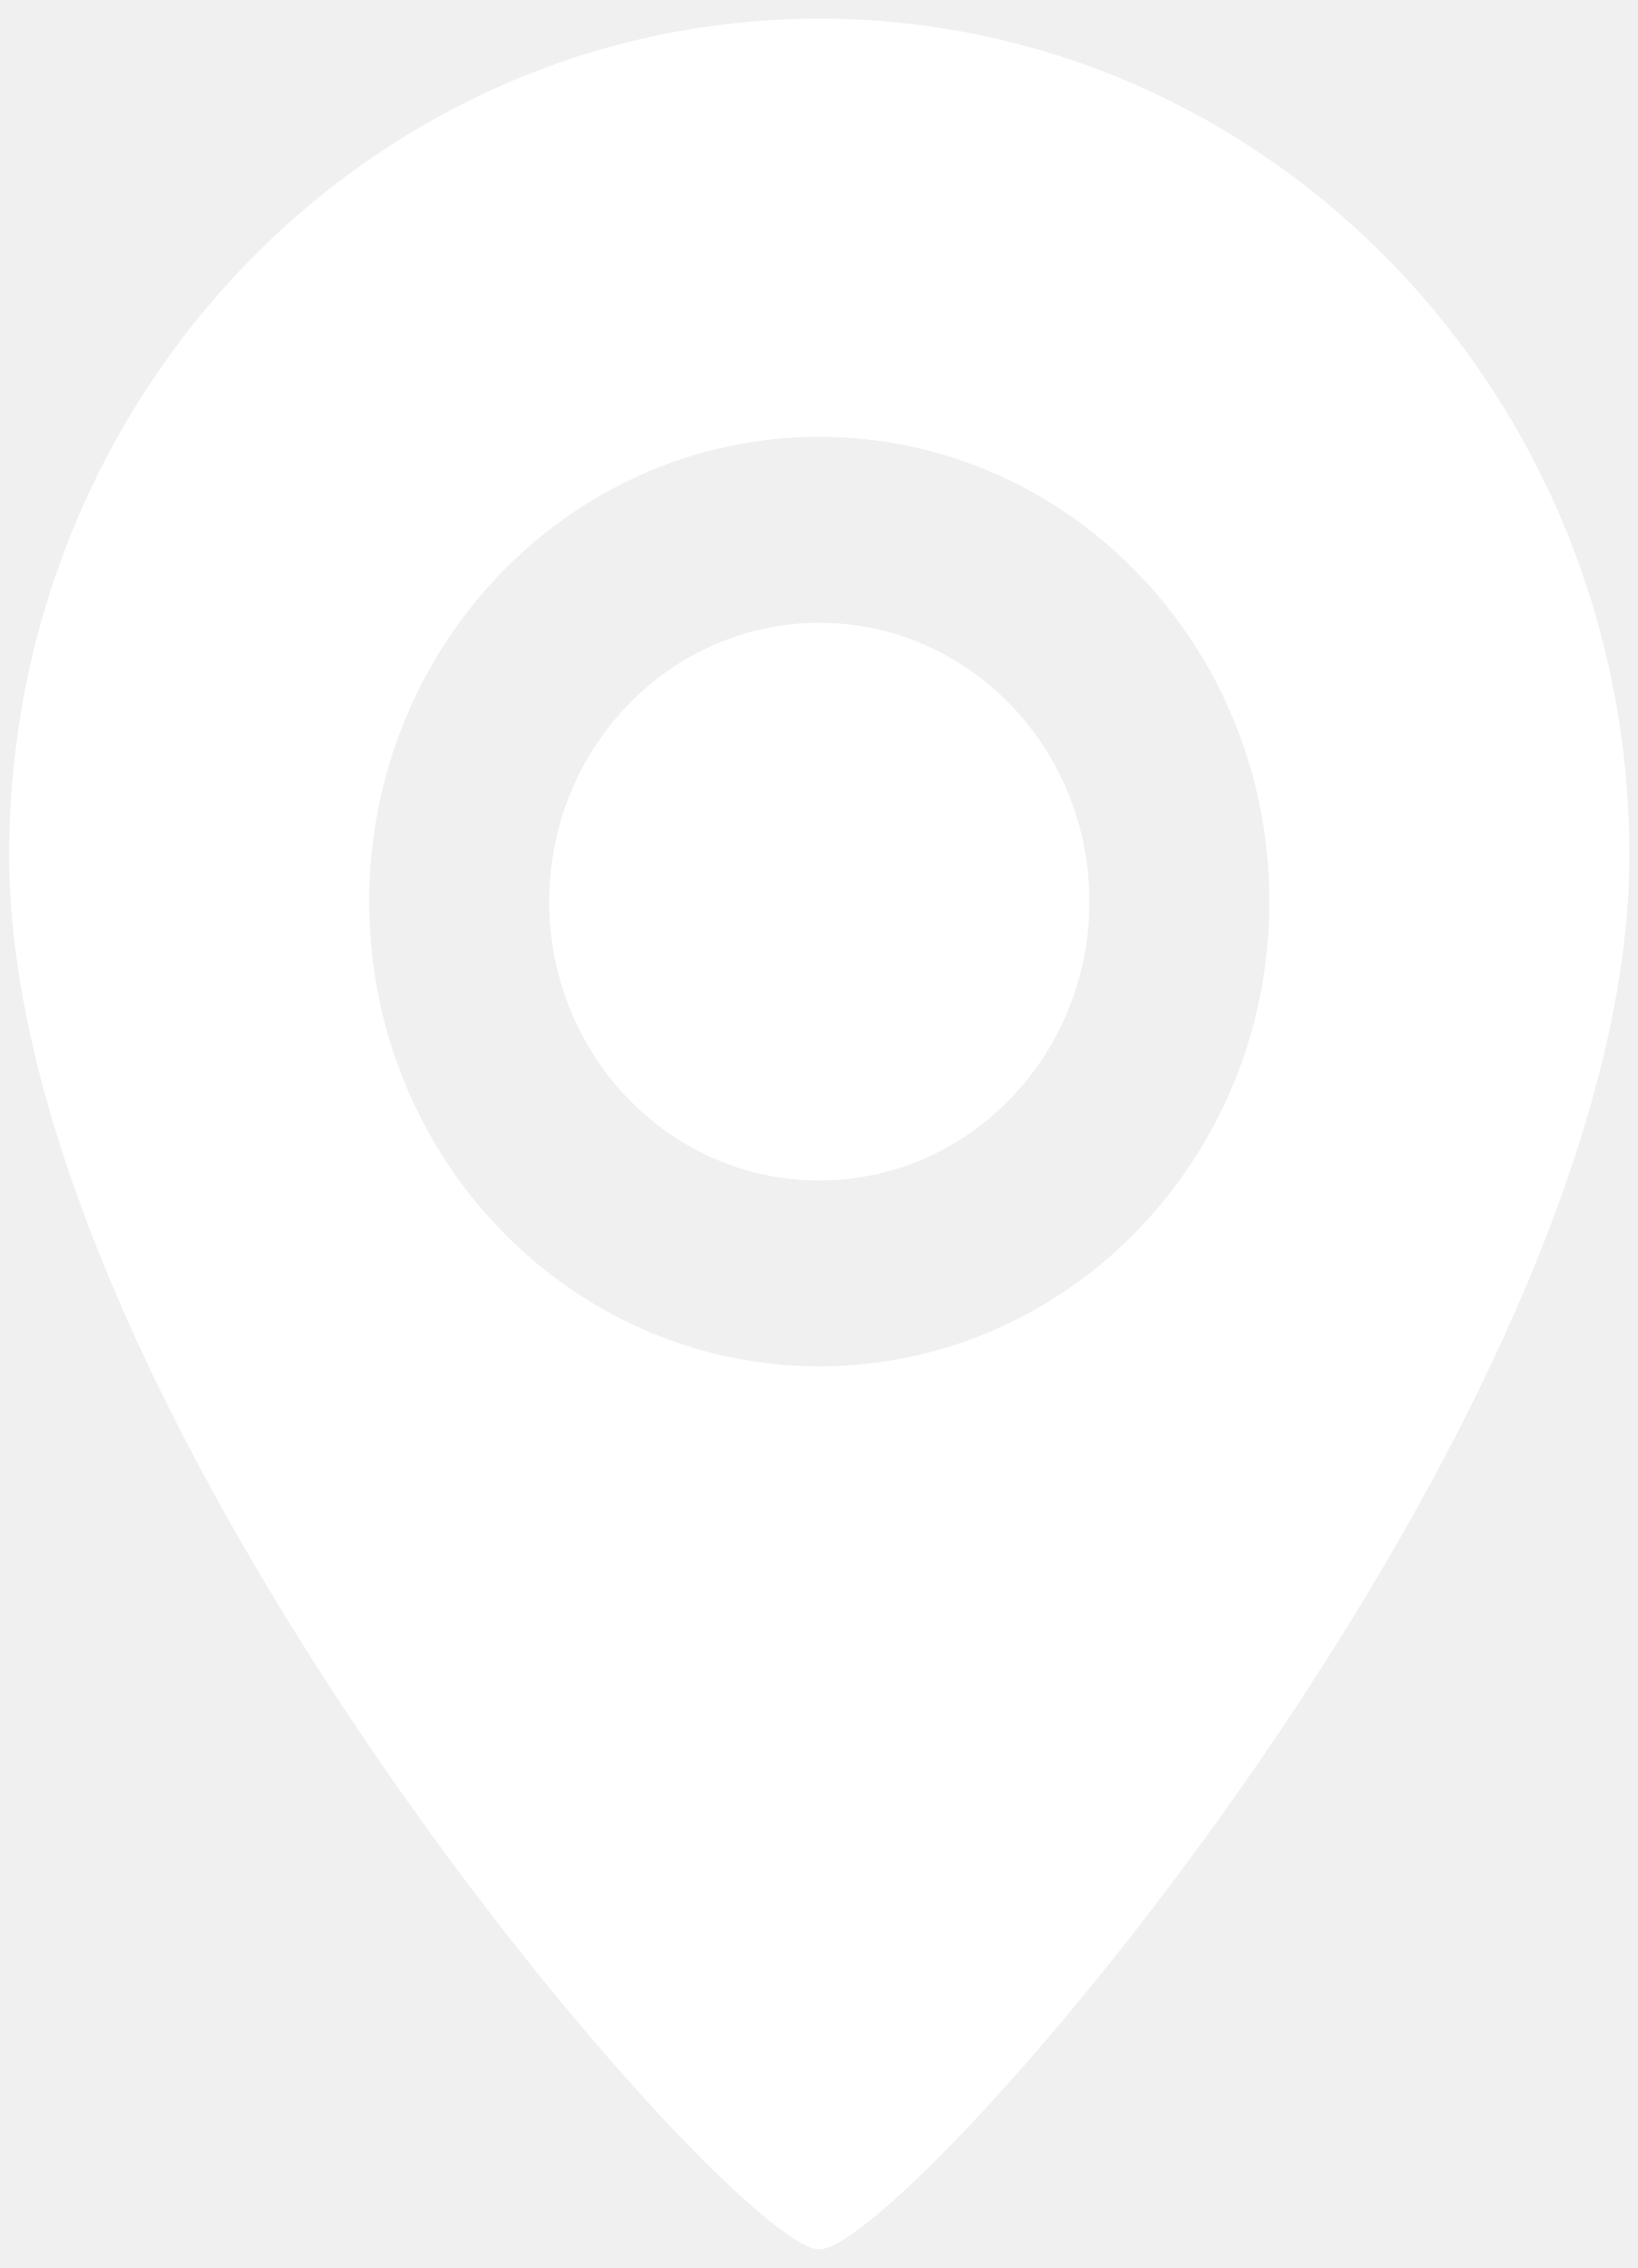
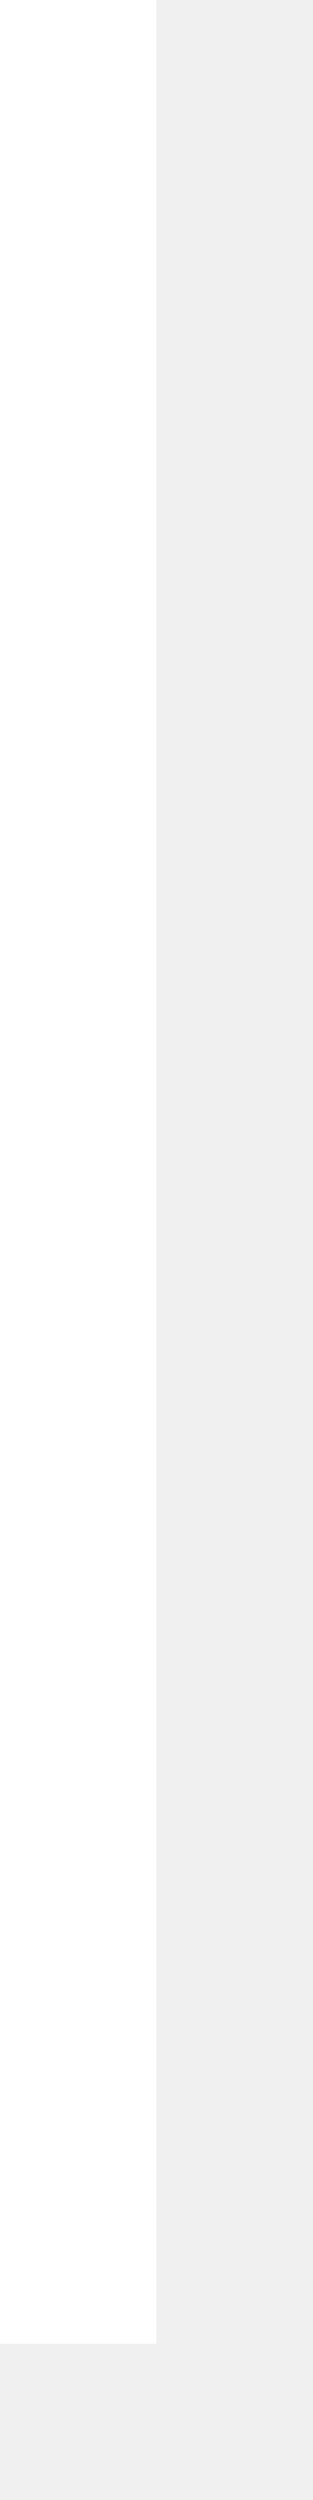
- <svg xmlns="http://www.w3.org/2000/svg" version="1.1" width="13px" height="18px">
-   <g transform="matrix(1 0 0 1 -7 -33 )">
-     <path d="M 12.935 6.787  C 12.935 11.269  7.207 17.852  6.504 17.852  C 5.811 17.852  0.073 11.269  0.073 6.787  C 0.073 3.12  2.952 0.148  6.504 0.148  C 10.056 0.148  12.935 3.12  12.935 6.787  Z M 10.077 7.156  C 10.077 5.119  8.477 3.467  6.504 3.467  C 4.531 3.467  2.931 5.119  2.931 7.156  C 2.931 9.193  4.531 10.844  6.504 10.844  C 8.477 10.844  10.077 9.193  10.077 7.156  Z M 8.648 7.156  C 8.648 8.378  7.688 9.369  6.504 9.369  C 5.32 9.369  4.36 8.378  4.36 7.156  C 4.36 5.934  5.32 4.943  6.504 4.943  C 7.688 4.943  8.648 5.934  8.648 7.156  Z " fill-rule="nonzero" fill="#ffffff" stroke="none" transform="matrix(1 0 0 1 7 33 )" />
+ <svg xmlns="http://www.w3.org/2000/svg" version="1.1" width="2px" height="16px">
+   <g transform="matrix(1 0 0 1 -329 -33 )">
+     <path d="M 329.5 33  L 329.5 48  " stroke-width="1" stroke="#ffffff" fill="none" />
  </g>
</svg>
